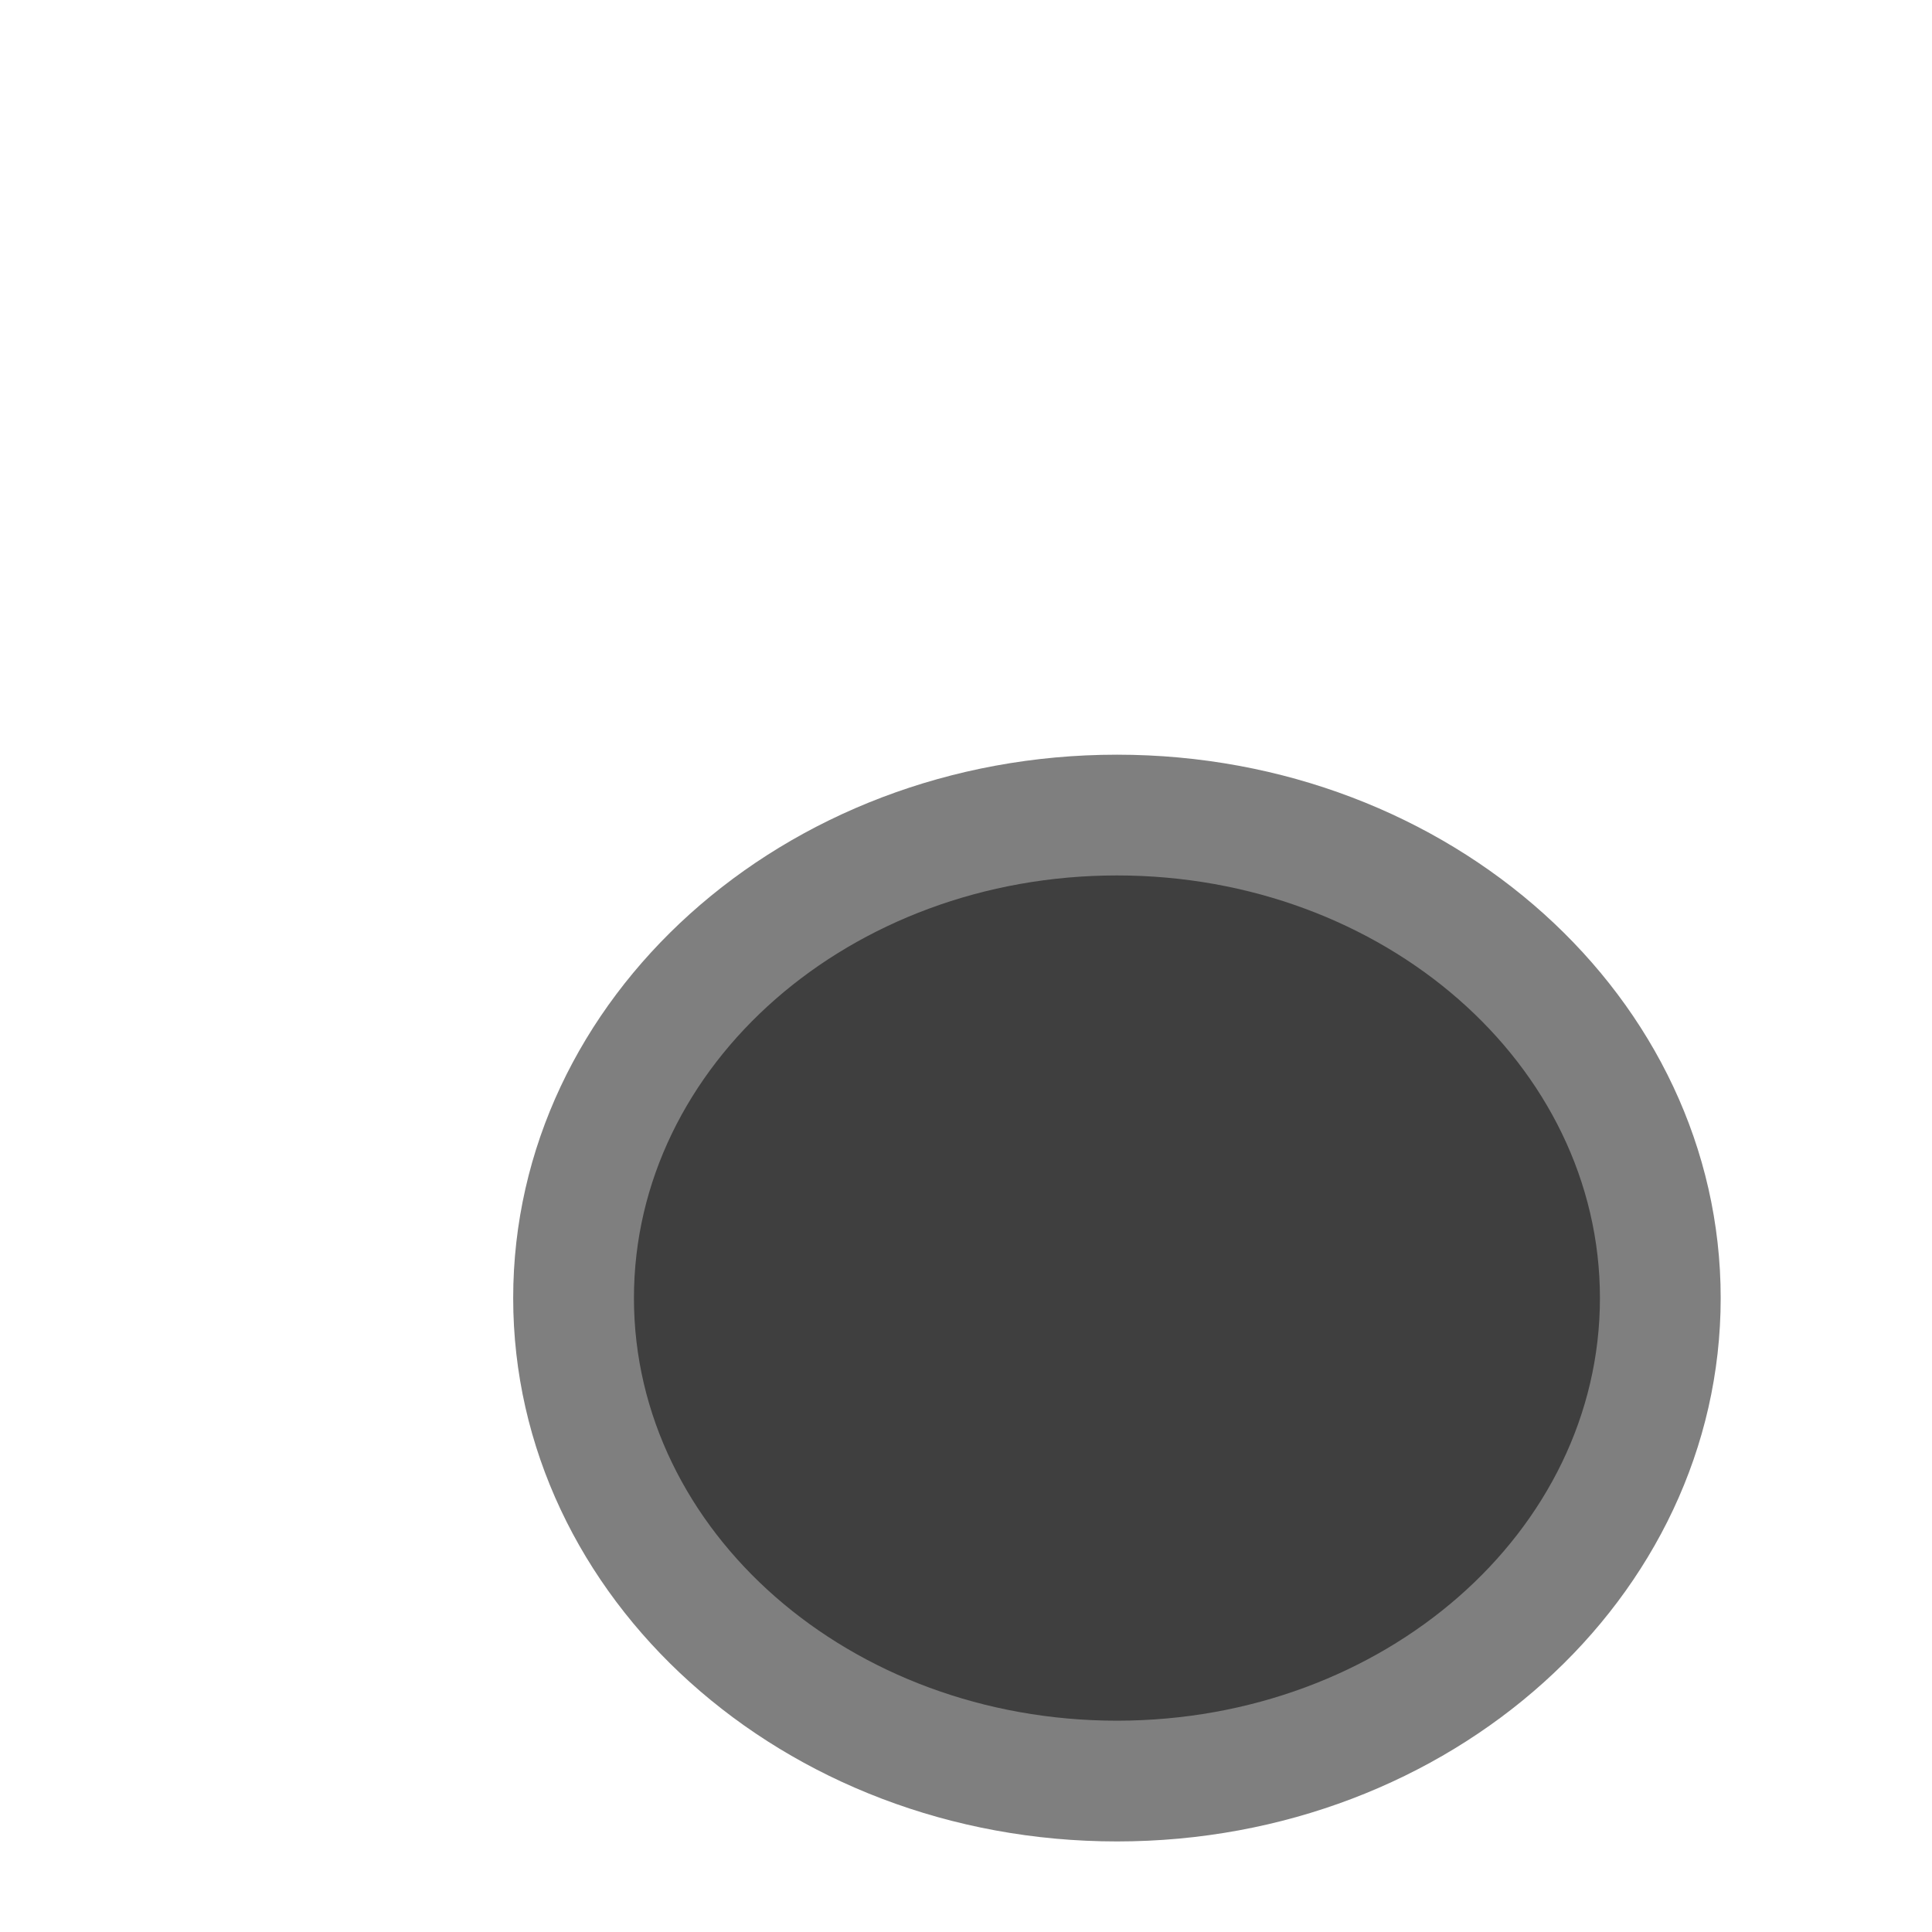
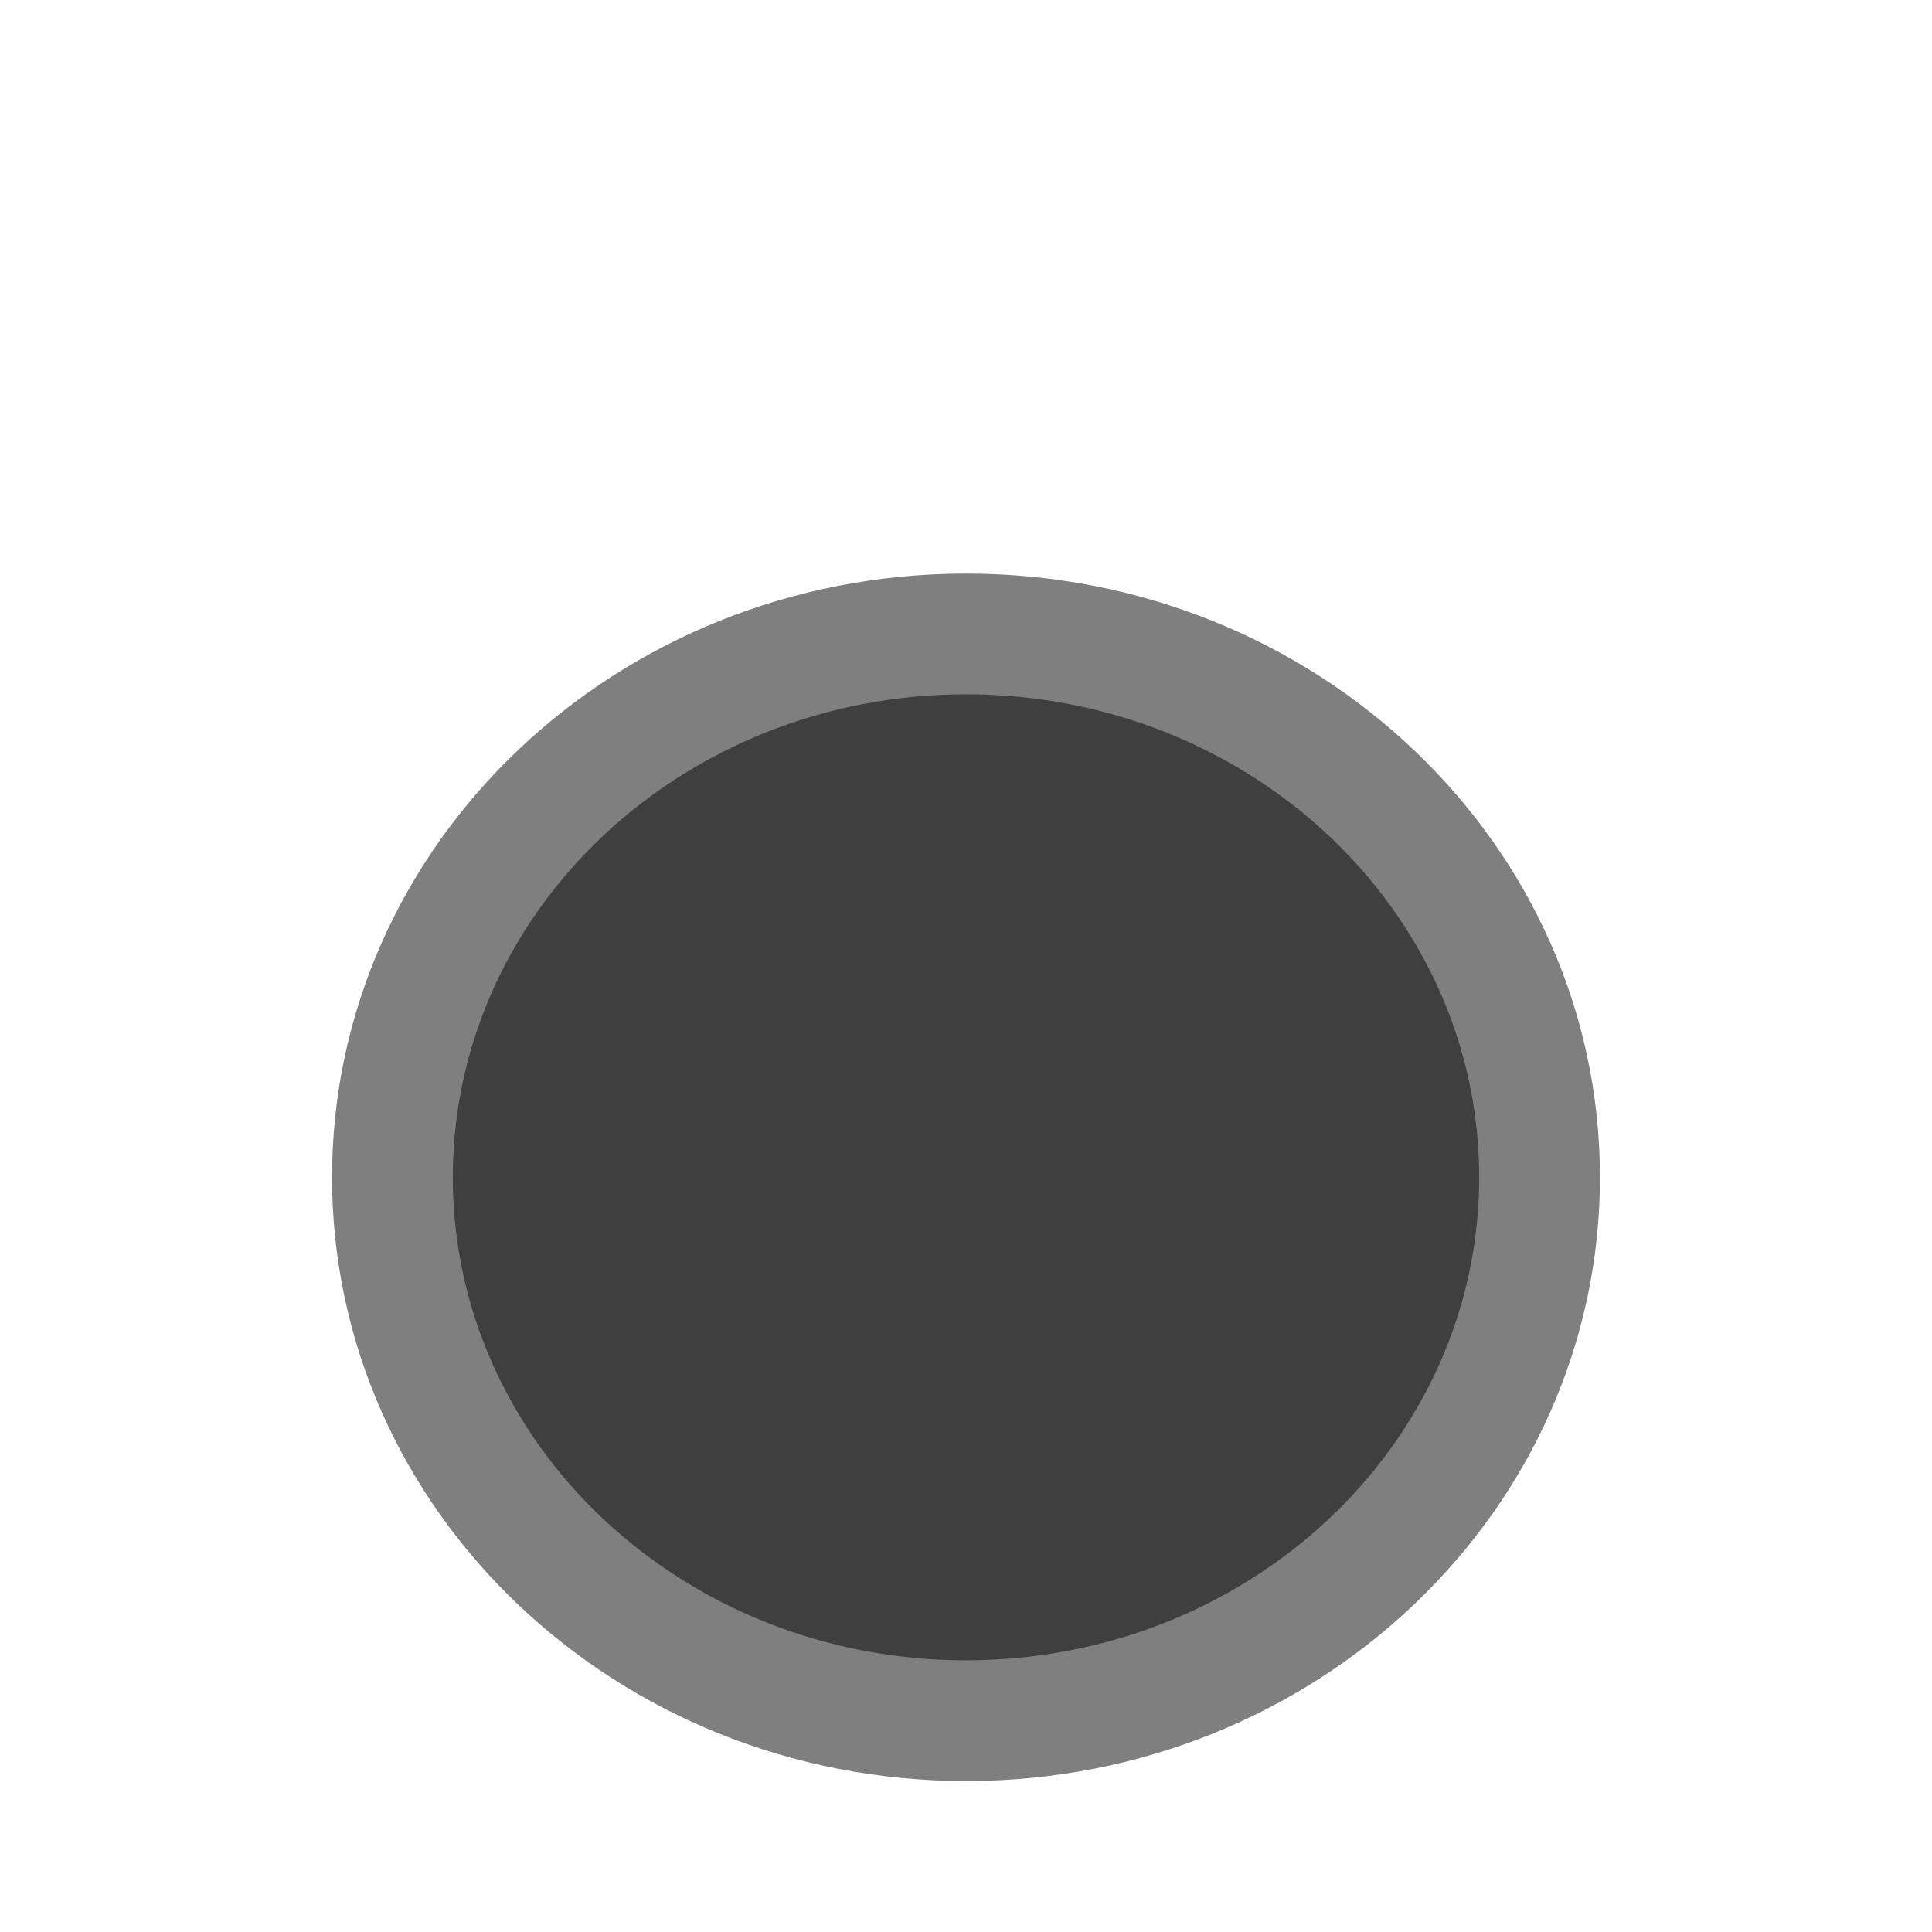
<svg xmlns="http://www.w3.org/2000/svg" viewBox="0 0 32 32" width="32" height="32">
-   <ellipse cx="18.5" cy="21.5" rx="10" ry="9" fill="#000" fill-opacity=".5" />
-   <ellipse cx="18.5" cy="21.5" rx="8" ry="7" fill="#000" fill-opacity=".5" />
+   <ellipse cx="16" cy="19.5" rx="10.5" ry="10" fill="#000" fill-opacity=".5" />
+   <ellipse cx="16" cy="19.5" rx="8.5" ry="8" fill="#000" fill-opacity=".5" />
</svg>
